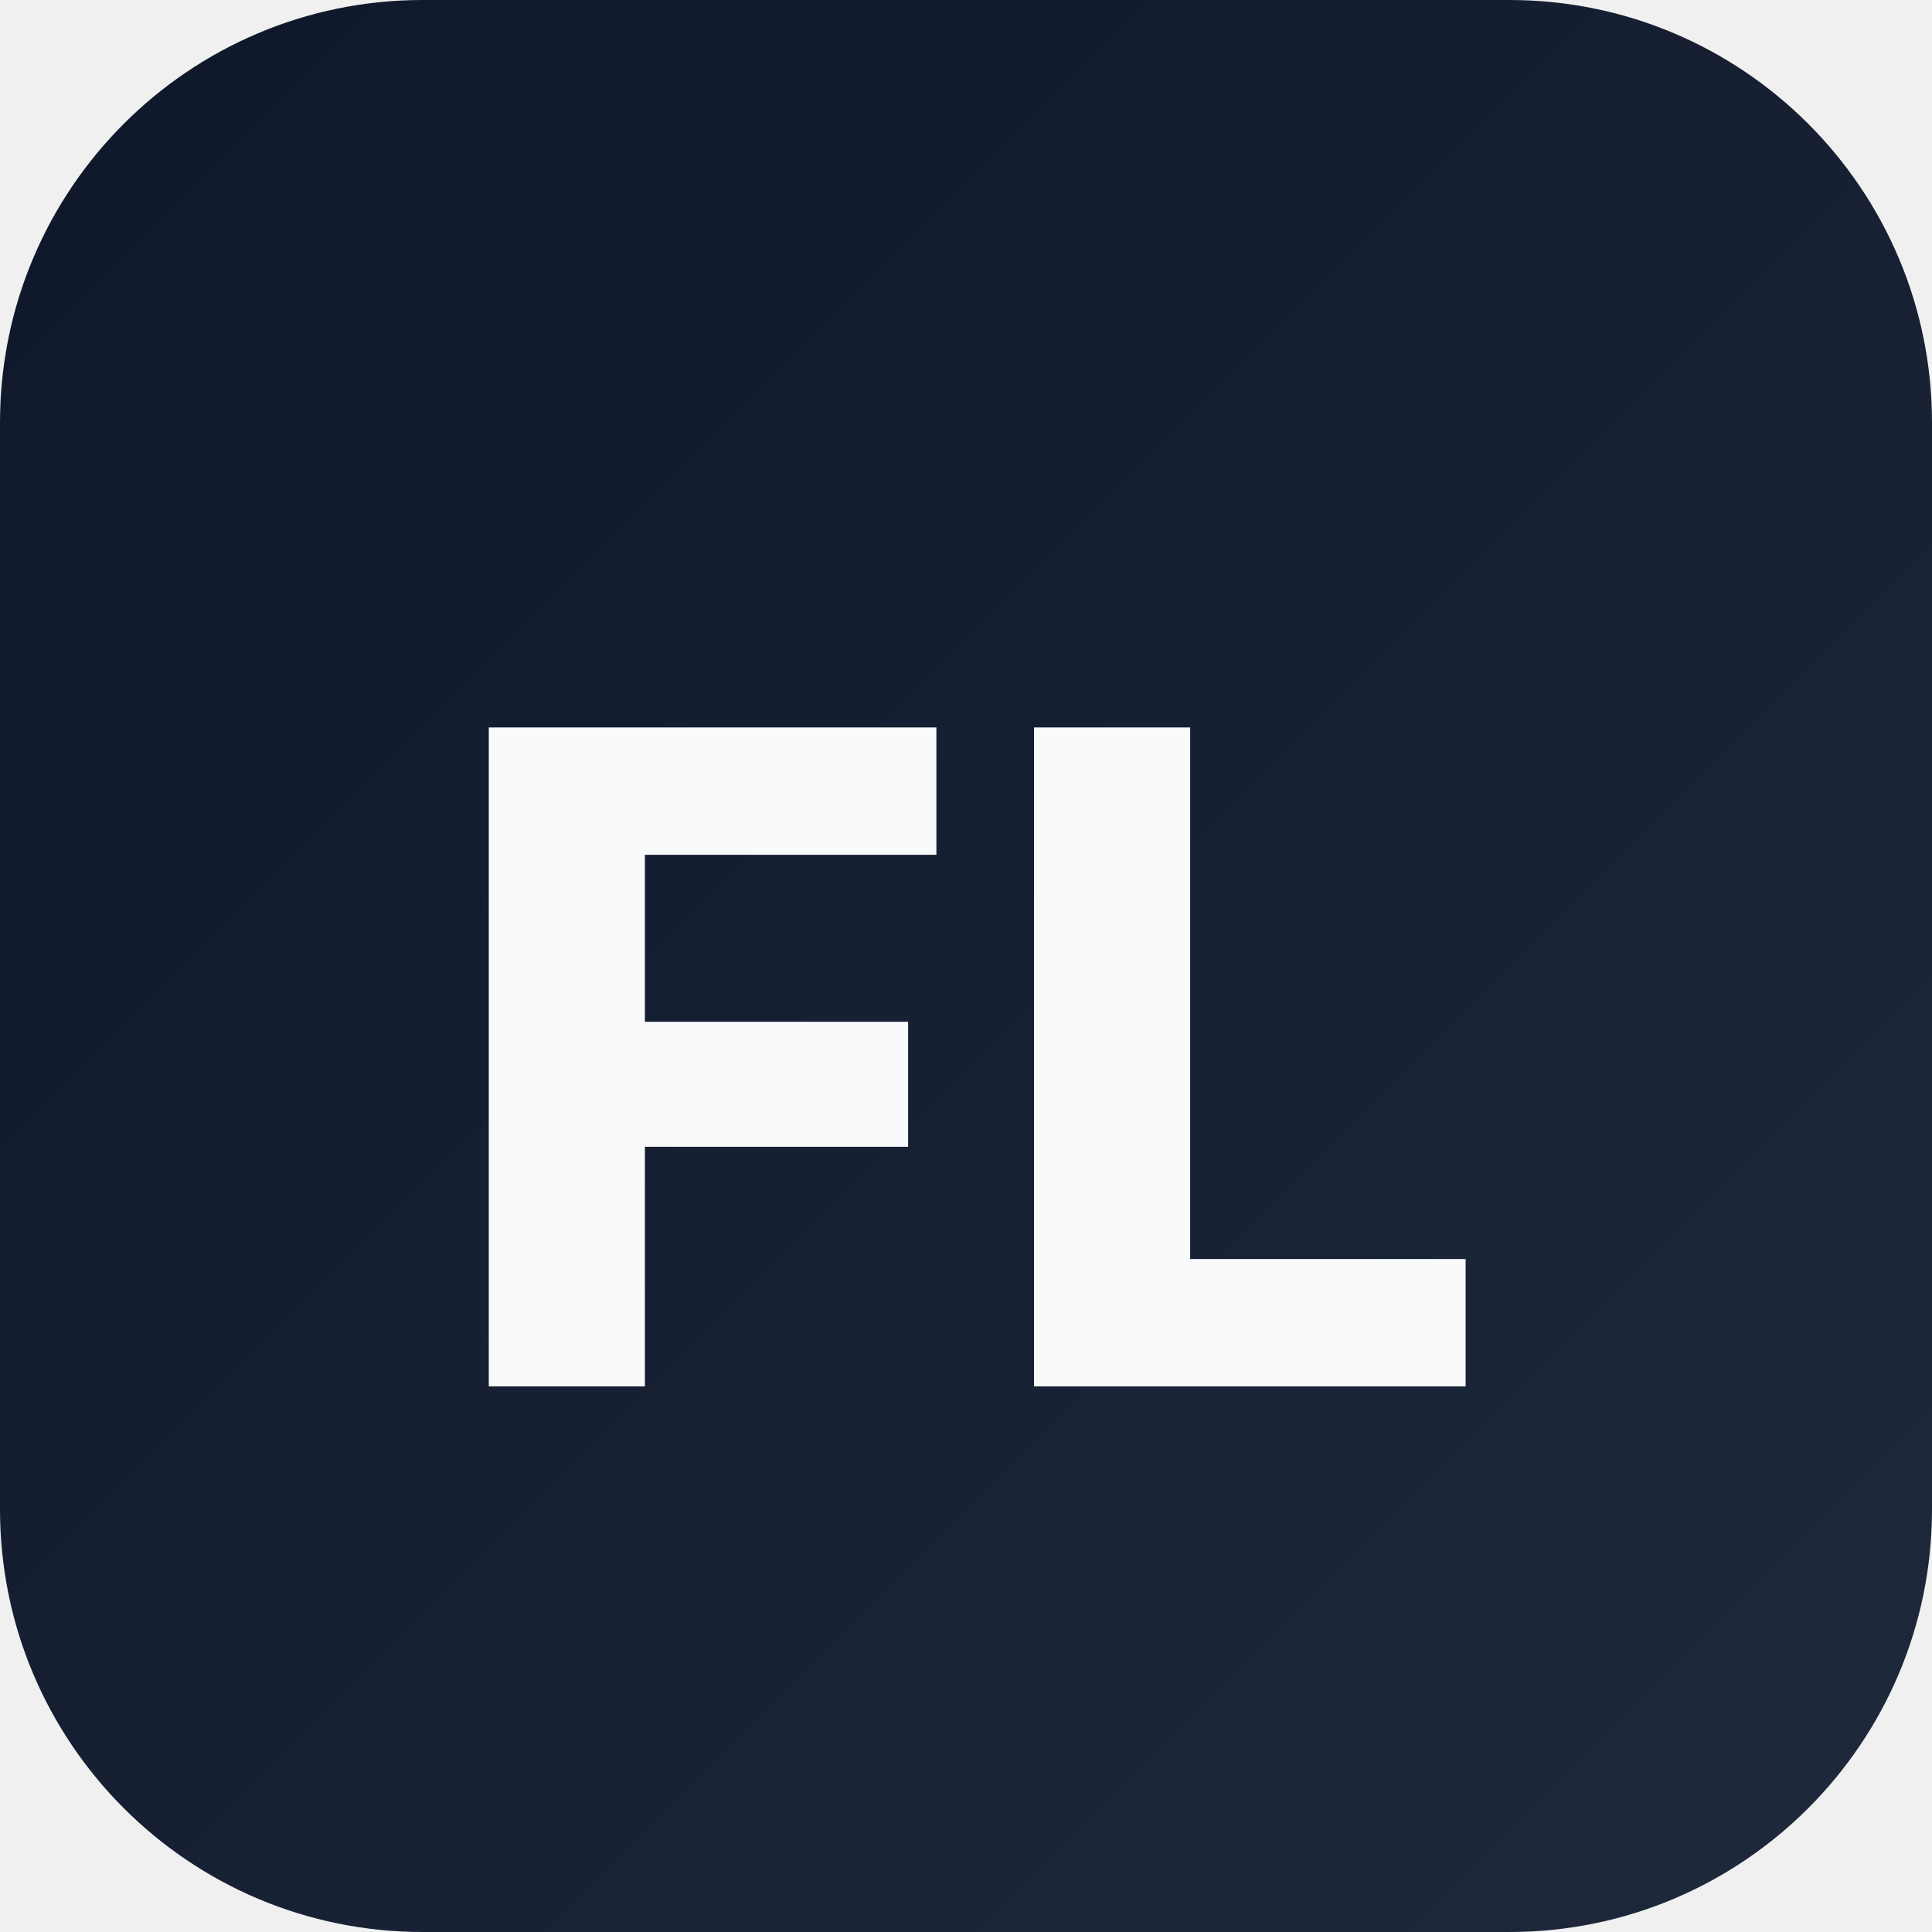
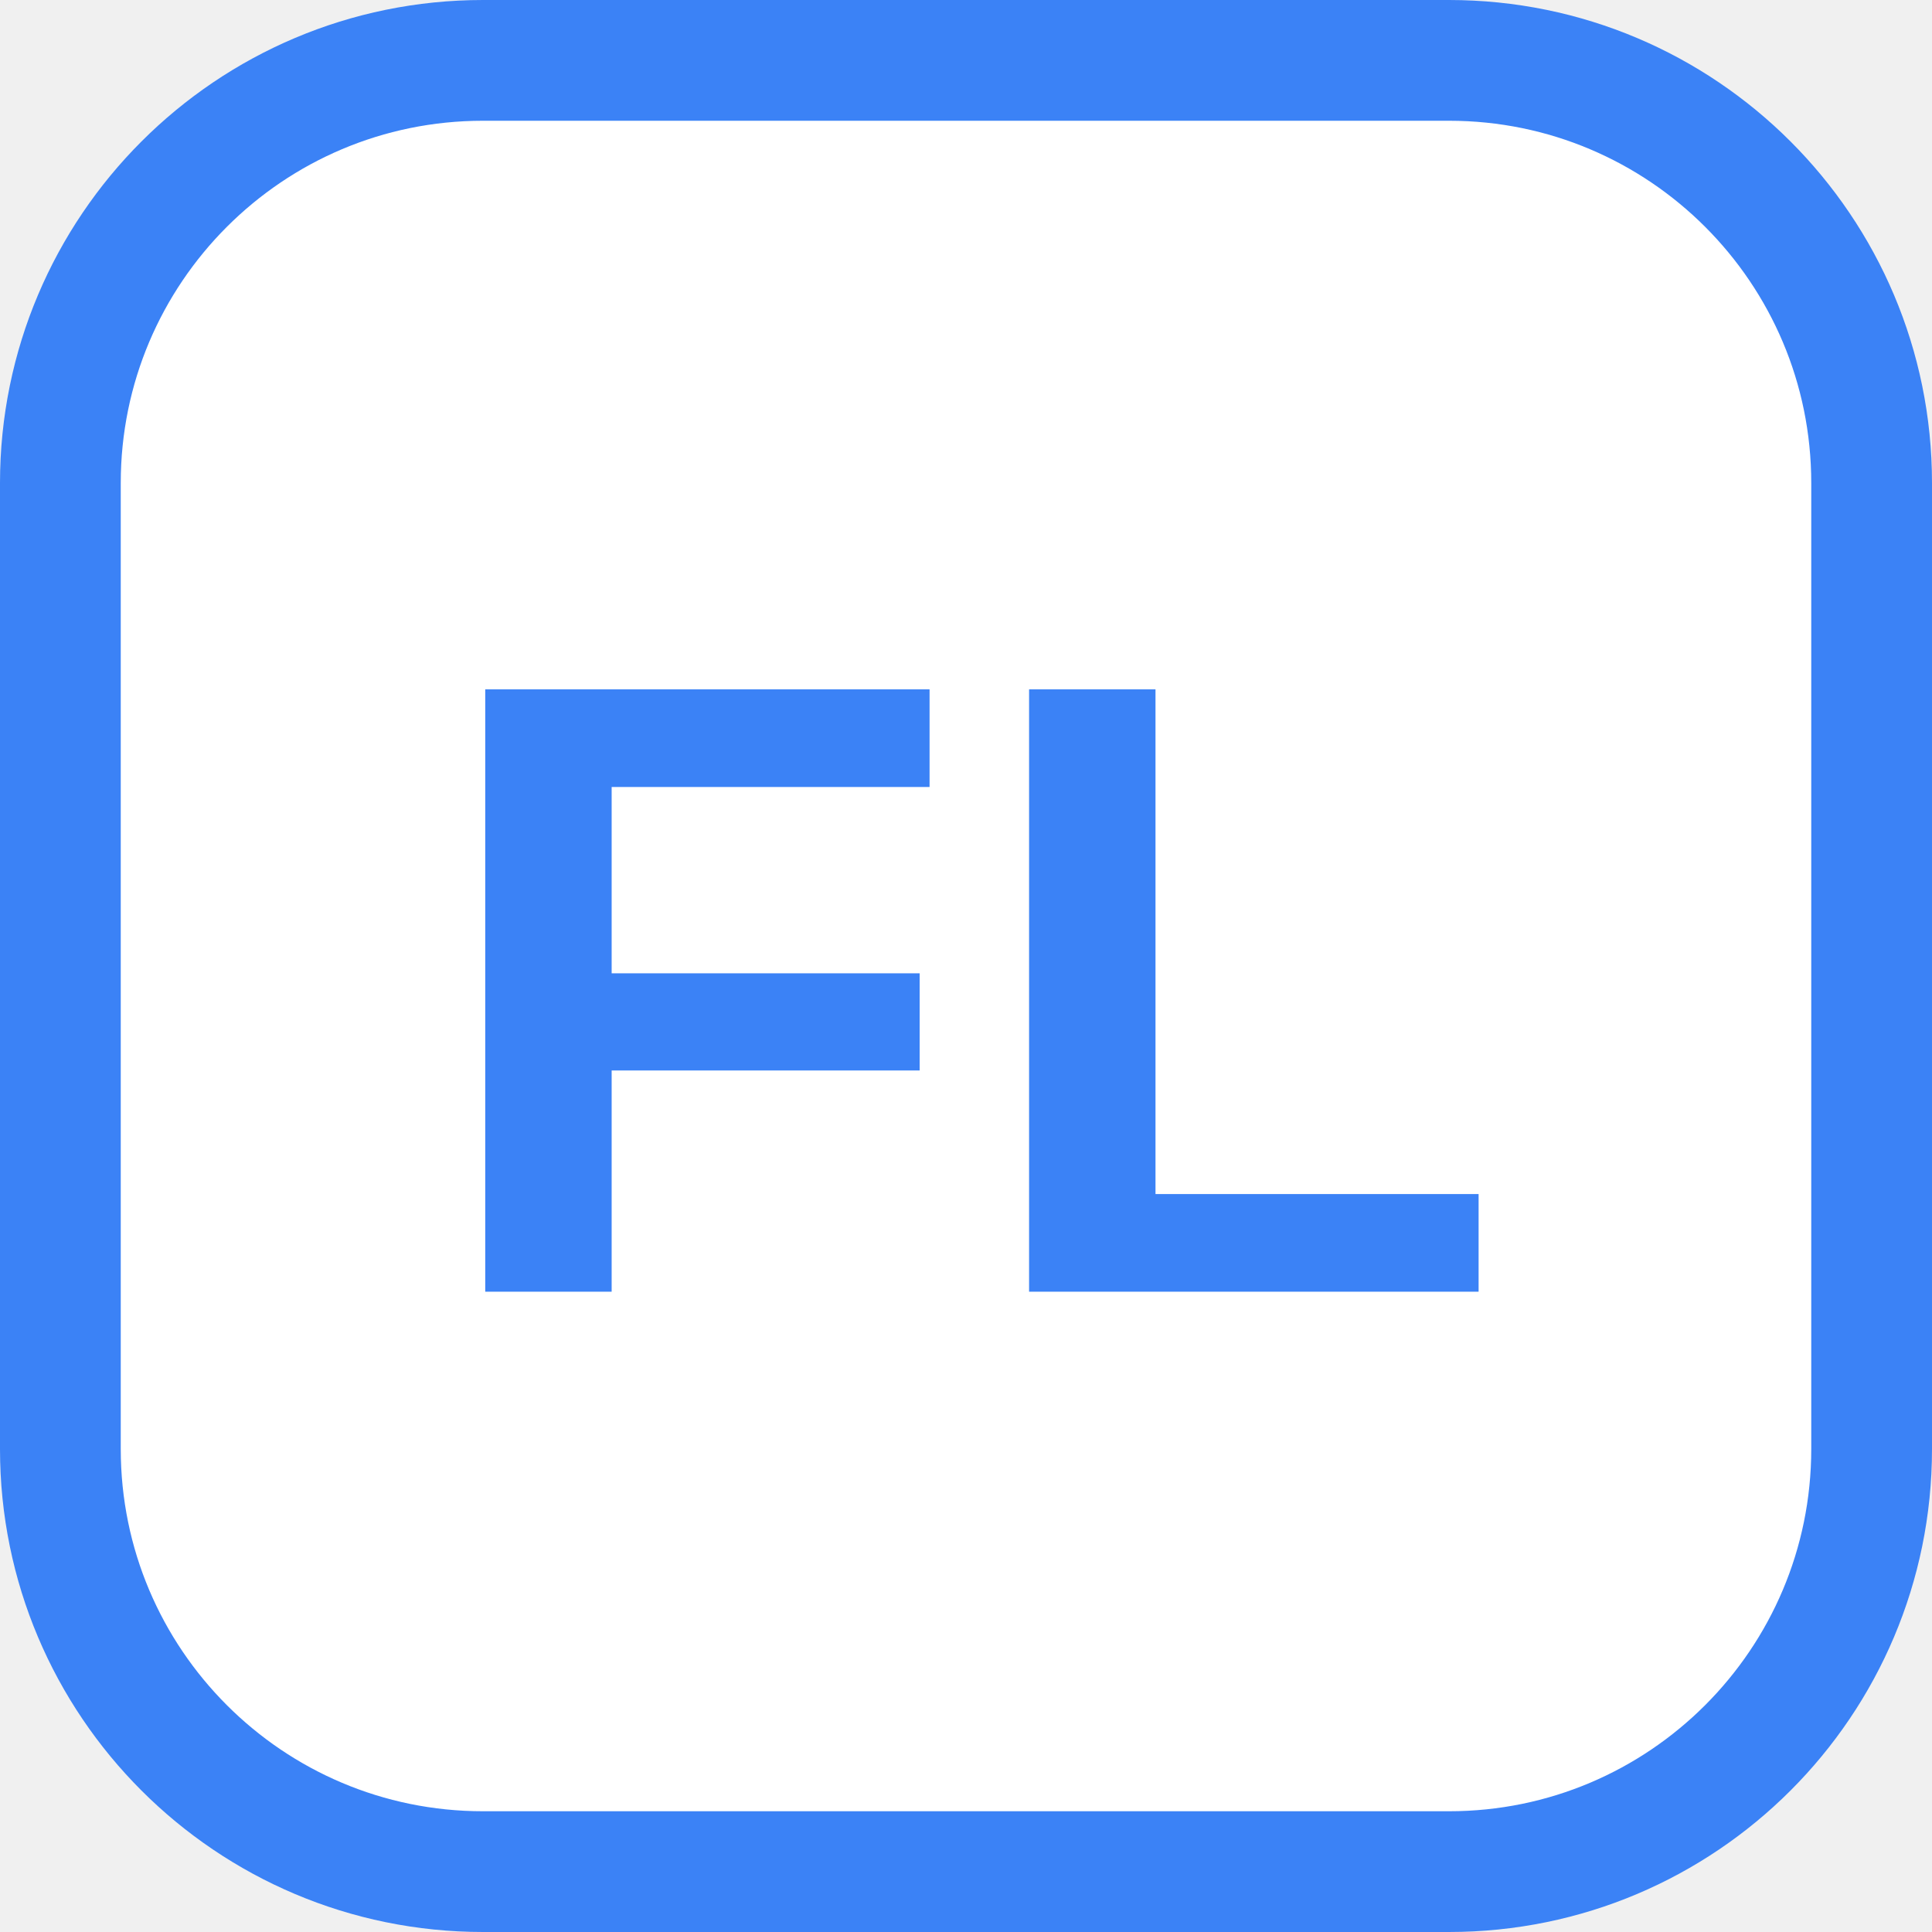
<svg xmlns="http://www.w3.org/2000/svg" viewBox="0 0 64 64" role="img" aria-label="FL">
-   <defs>
-     <linearGradient id="bg" x1="0" y1="0" x2="1" y2="1">
-       <stop offset="0%" stop-color="#0f172a" />
-       <stop offset="100%" stop-color="#1e293b" />
-     </linearGradient>
-   </defs>
-   <rect width="64" height="64" rx="14" fill="url(#bg)" />
-   <text x="50%" y="54%" text-anchor="middle" dominant-baseline="middle" font-family="Inter, Arial, sans-serif" font-weight="800" font-size="30" fill="#f8fafc" letter-spacing="0.5">FL</text>
+   <rect x="2" y="2" width="60" height="60" rx="14" fill="#FFFFFF" stroke="#3B82F6" stroke-width="4" />
+   <text x="50%" y="54%" text-anchor="middle" dominant-baseline="middle" font-family="Arial, Helvetica, sans-serif" font-weight="800" font-size="29" fill="#3B82F6" letter-spacing="0.3">FL</text>
</svg>
